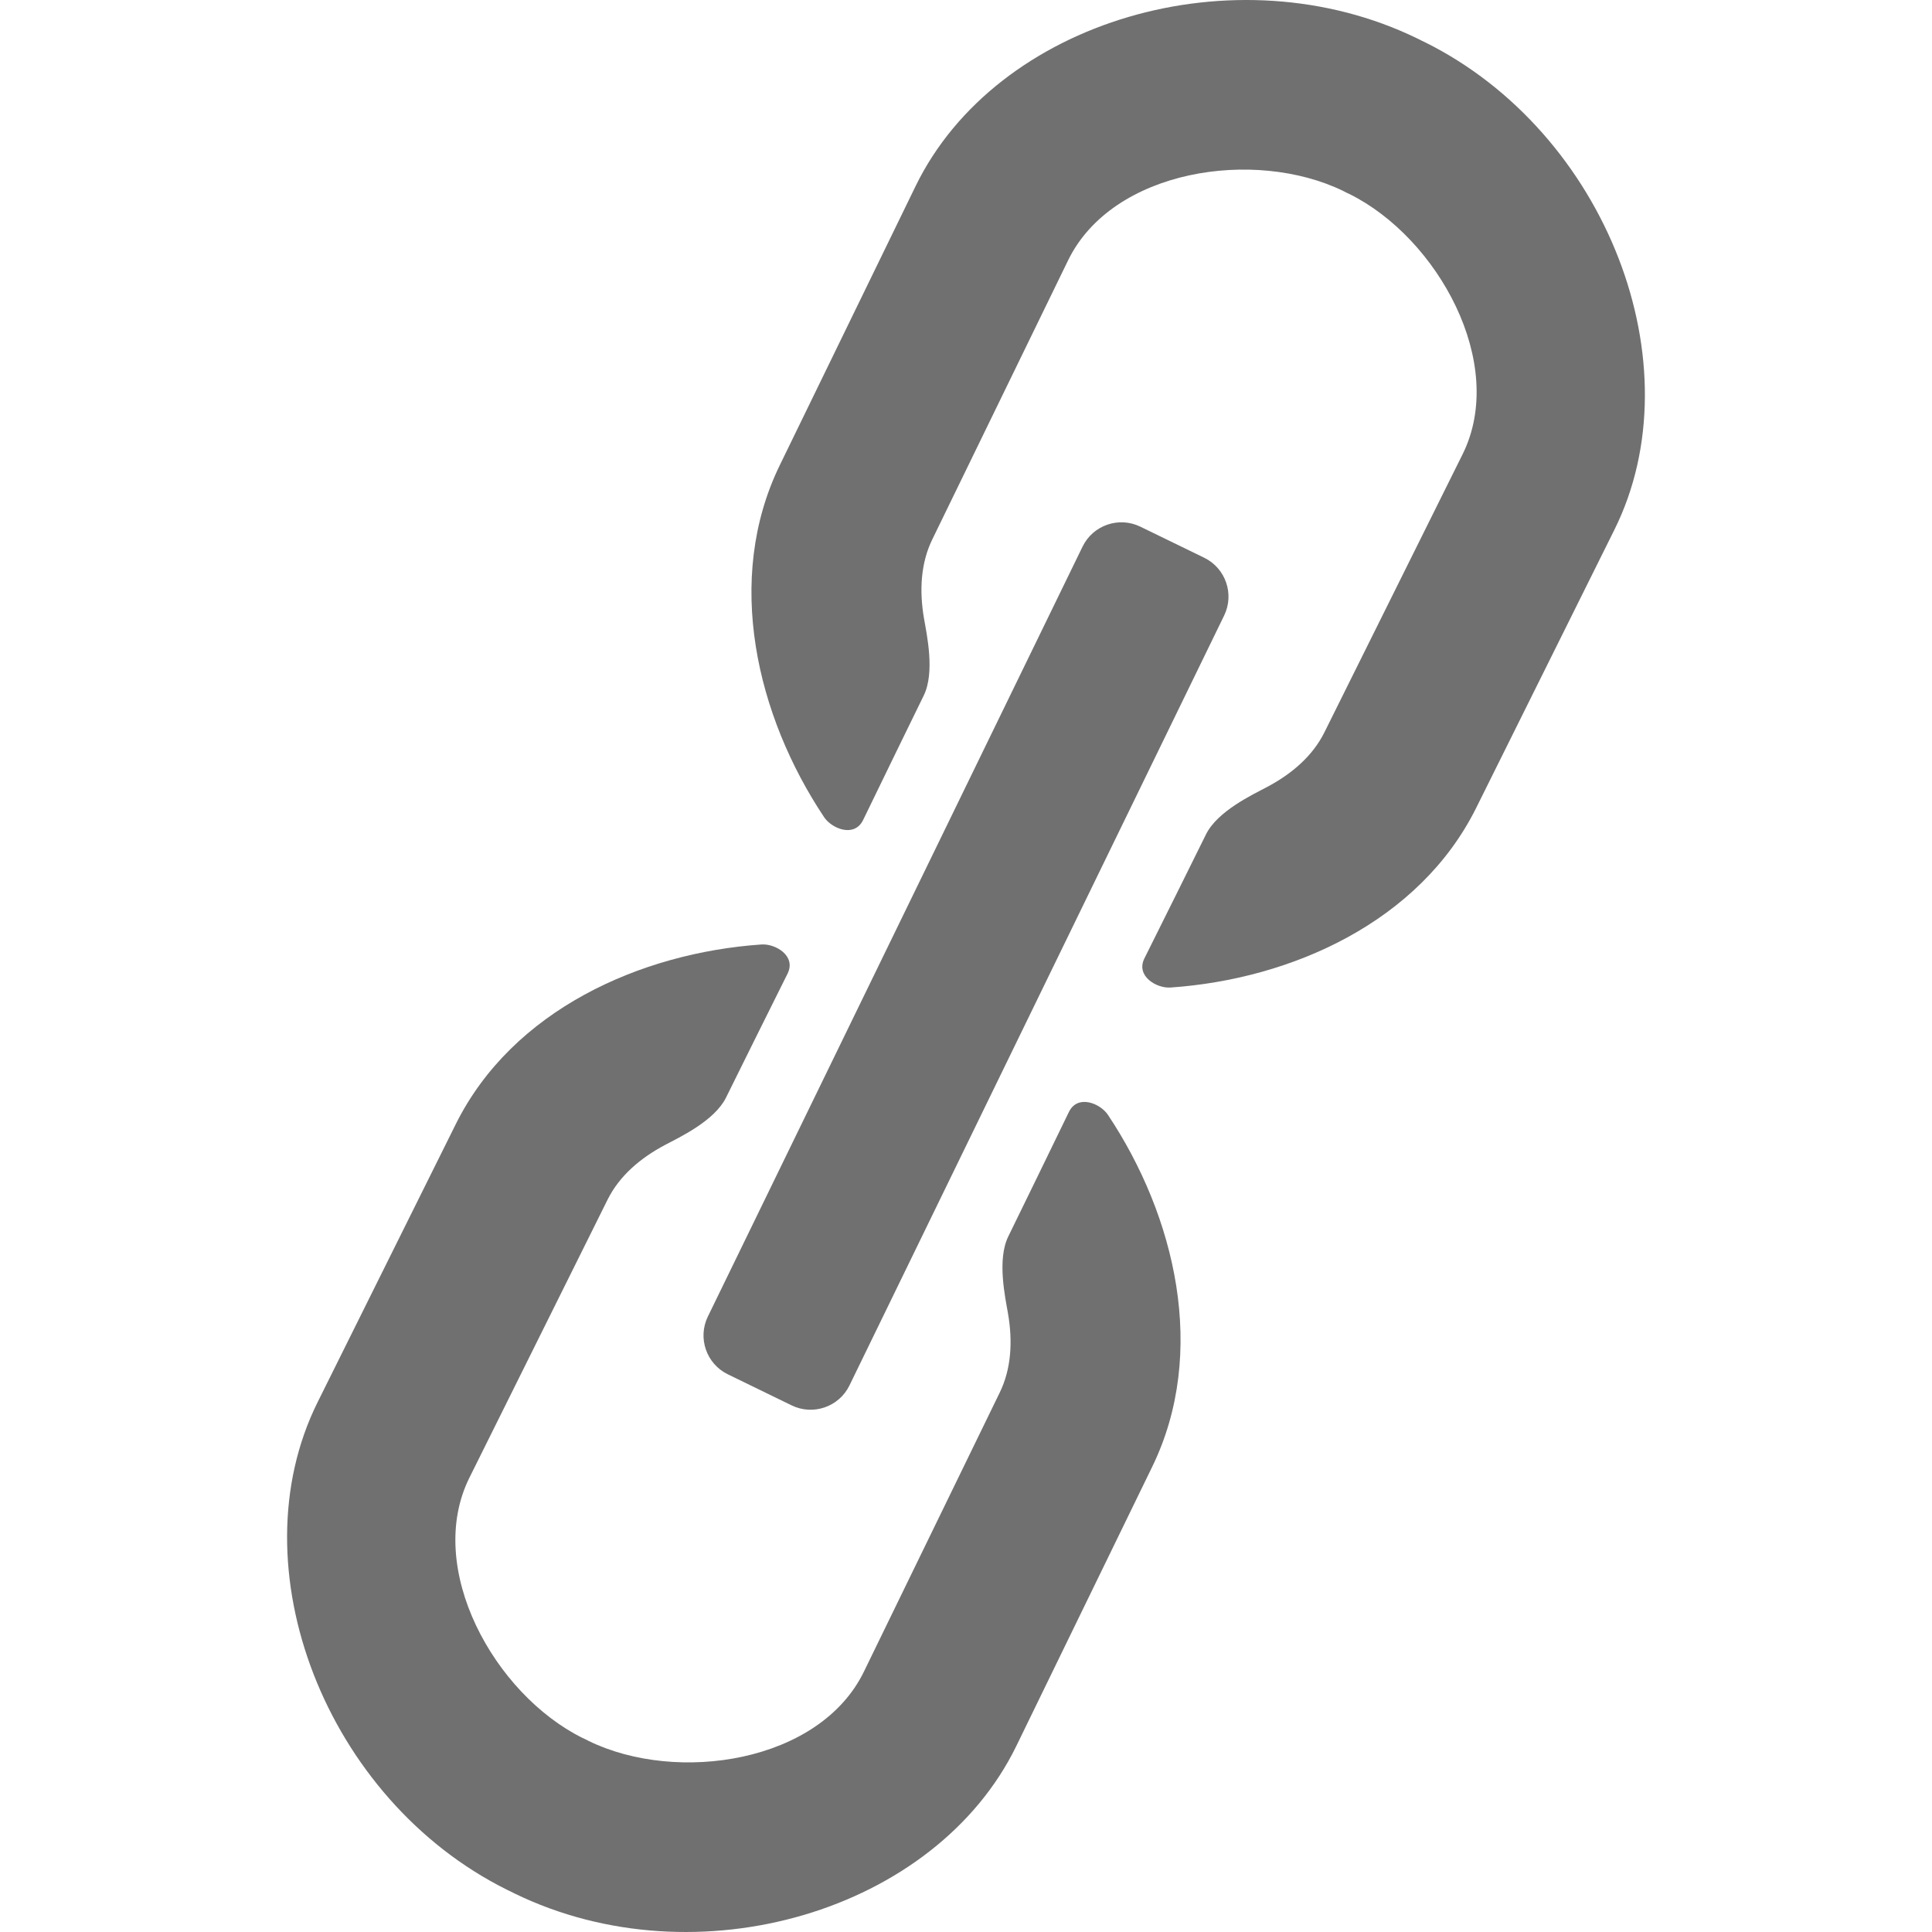
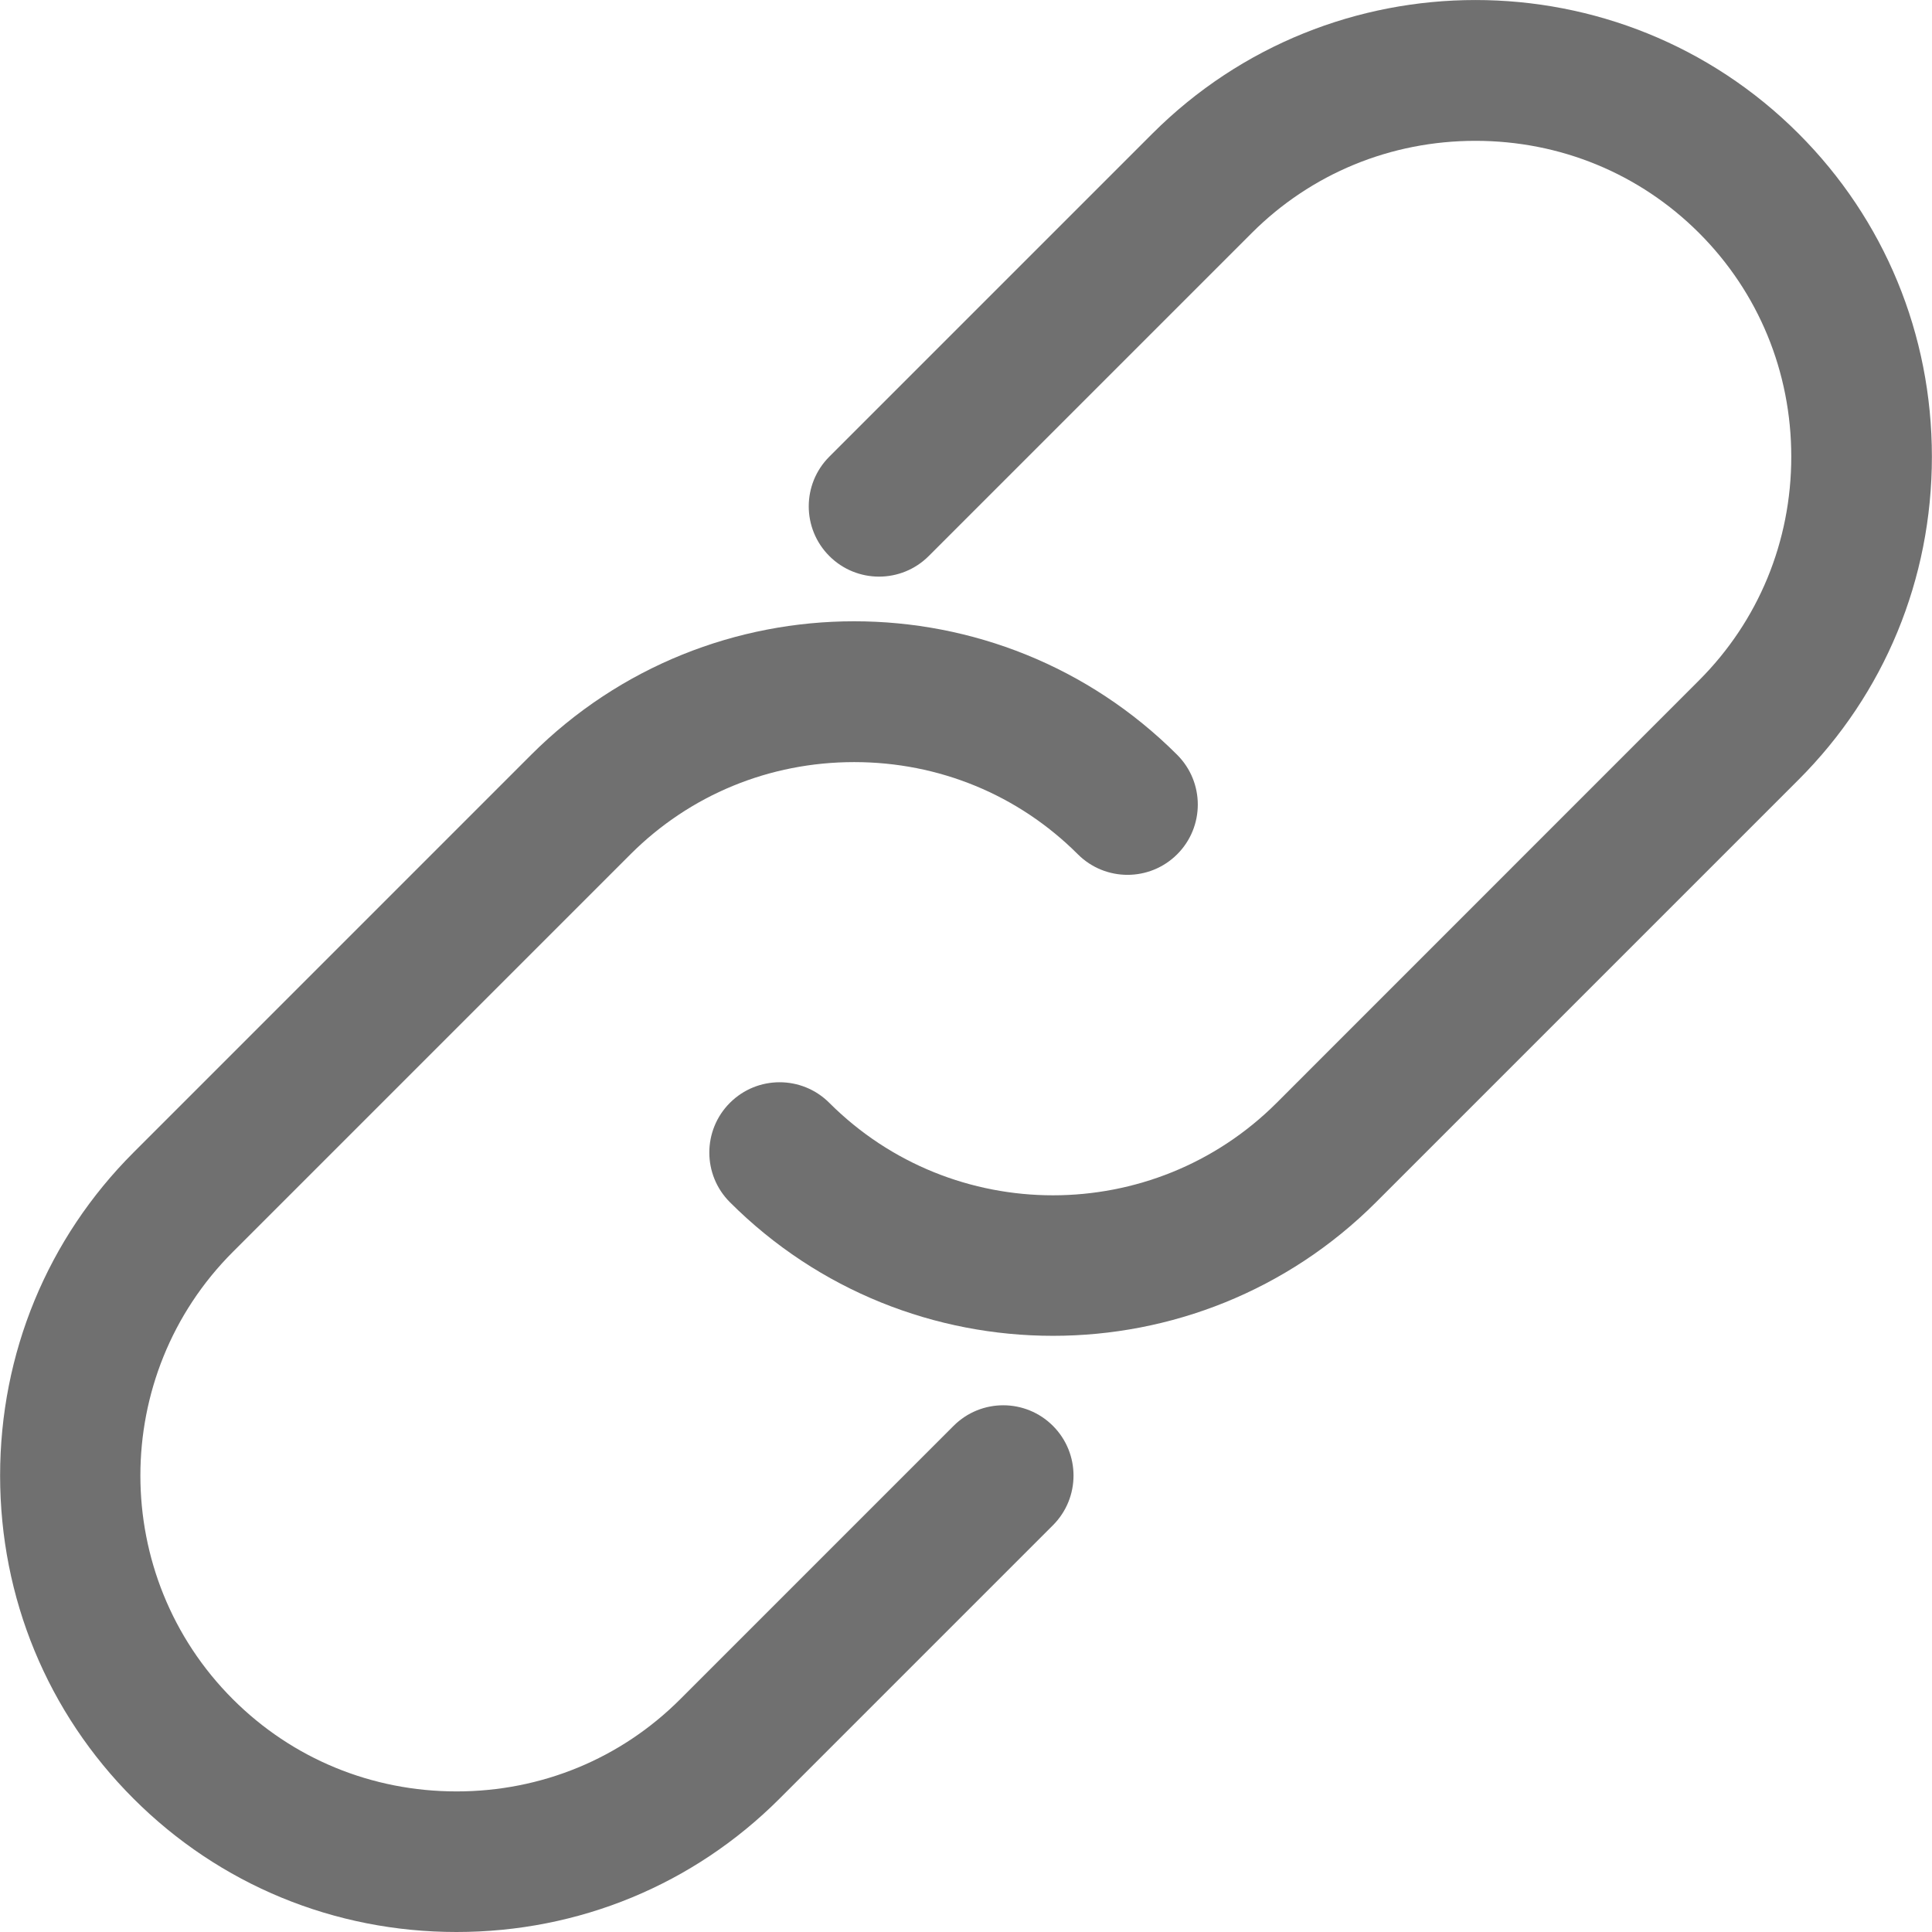
- <svg xmlns="http://www.w3.org/2000/svg" version="1.1" id="Capa_1" x="0px" y="0px" width="512px" height="512px" viewBox="0 0 423.041 423.041" style="enable-background:new 0 0 423.041 423.041;" xml:space="preserve">
+ <svg xmlns="http://www.w3.org/2000/svg" version="1.1" id="Capa_1" x="0px" y="0px" viewBox="0 0 54.971 54.971" style="enable-background:new 0 0 54.971 54.971;" xml:space="preserve" width="512px" height="512px">
  <g>
-     <g>
-       <g id="Layer_5_91_">
-         <g>
-           <path d="M263.682,122.128l-13.991-6.808c-4.692-2.284-10.363-0.326-12.647,4.366L154.996,288.28      c-2.282,4.688-0.324,10.358,4.369,12.645l13.989,6.81c4.689,2.28,10.361,0.322,12.643-4.364l82.049-168.595      C270.329,130.083,268.371,124.412,263.682,122.128z" fill="#707070" />
-           <path d="M180.45,178.931c1.683,2.523,6.635,4.55,8.544,0.618c3.949-8.133,10.462-21.538,13.263-27.233      c2.505-5.095,0.673-13.37,0.069-16.883c-1.051-6.121-0.717-12.124,1.801-17.298l29.75-61.129      c9.7-19.933,40.884-24.611,60.233-15.193c0.233,0.113,0.462,0.241,0.694,0.359c0.234,0.111,0.479,0.215,0.709,0.33      c19.271,9.578,34.604,37.131,24.736,56.982l-30.254,60.881c-2.56,5.152-7.108,9.082-12.601,11.986      c-3.15,1.667-10.823,5.268-13.329,10.362c-2.801,5.695-9.441,19.038-13.475,27.13c-1.947,3.913,2.682,6.6,5.705,6.391      c26.521-1.823,54.54-14.38,66.945-39.347l30.254-60.88c17.969-36.157-1.795-87.041-41.464-106.754      c-0.279-0.139-0.562-0.27-0.843-0.404c-0.279-0.141-0.555-0.284-0.836-0.421c-39.83-19.384-92.197-3.973-109.868,32.331      l-29.75,61.129C158.543,126.958,165.705,156.813,180.45,178.931z" fill="#707070" />
-           <path d="M242.596,244.108c-1.685-2.522-6.638-4.551-8.547-0.616c-3.946,8.133-10.461,21.537-13.262,27.231      c-2.506,5.096-0.674,13.369-0.07,16.884c1.053,6.12,0.719,12.124-1.801,17.297l-29.75,61.129      c-9.701,19.934-40.883,24.611-60.234,15.193c-0.233-0.112-0.463-0.24-0.695-0.358c-0.235-0.11-0.478-0.216-0.709-0.33      c-19.273-9.577-34.604-37.13-24.738-56.982l30.254-60.881c2.561-5.151,7.111-9.081,12.601-11.985      c3.151-1.667,10.823-5.268,13.329-10.36c2.801-5.695,9.441-19.037,13.473-27.132c1.949-3.913-2.68-6.599-5.705-6.391      c-26.52,1.825-54.539,14.38-66.945,39.348l-30.254,60.881c-17.968,36.155,1.796,87.04,41.465,106.753      c0.279,0.14,0.563,0.271,0.843,0.404c0.278,0.141,0.555,0.283,0.836,0.421c39.829,19.384,92.198,3.974,109.868-32.331      l29.748-61.129C264.501,296.083,257.339,266.226,242.596,244.108z" fill="#707070" />
-         </g>
-       </g>
-     </g>
+     <path d="M51.173,3.801c-5.068-5.068-13.315-5.066-18.384,0l-9.192,9.192c-0.781,0.781-0.781,2.047,0,2.828   c0.781,0.781,2.047,0.781,2.828,0l9.192-9.192c1.691-1.69,3.951-2.622,6.363-2.622c2.413,0,4.673,0.932,6.364,2.623   s2.623,3.951,2.623,6.364c0,2.412-0.932,4.672-2.623,6.363L36.325,31.379c-3.51,3.508-9.219,3.508-12.729,0   c-0.781-0.781-2.047-0.781-2.828,0s-0.781,2.048,0,2.828c2.534,2.534,5.863,3.801,9.192,3.801s6.658-1.267,9.192-3.801   l12.021-12.021c2.447-2.446,3.795-5.711,3.795-9.192C54.968,9.512,53.62,6.248,51.173,3.801z" fill="#707070" />
+     <path d="M27.132,40.57l-7.778,7.778c-1.691,1.691-3.951,2.623-6.364,2.623c-2.412,0-4.673-0.932-6.364-2.623   c-3.509-3.509-3.509-9.219,0-12.728L17.94,24.306c1.691-1.69,3.951-2.622,6.364-2.622c2.412,0,4.672,0.932,6.363,2.622   c0.781,0.781,2.047,0.781,2.828,0s0.781-2.047,0-2.828c-5.067-5.067-13.314-5.068-18.384,0L3.797,32.793   c-2.446,2.446-3.794,5.711-3.794,9.192c0,3.48,1.348,6.745,3.795,9.191c2.446,2.447,5.711,3.795,9.191,3.795   c3.481,0,6.746-1.348,9.192-3.795l7.778-7.778c0.781-0.781,0.781-2.047,0-2.828S27.913,39.789,27.132,40.57z" fill="#707070" />
  </g>
  <g>
</g>
  <g>
</g>
  <g>
</g>
  <g>
</g>
  <g>
</g>
  <g>
</g>
  <g>
</g>
  <g>
</g>
  <g>
</g>
  <g>
</g>
  <g>
</g>
  <g>
</g>
  <g>
</g>
  <g>
</g>
  <g>
</g>
</svg>
